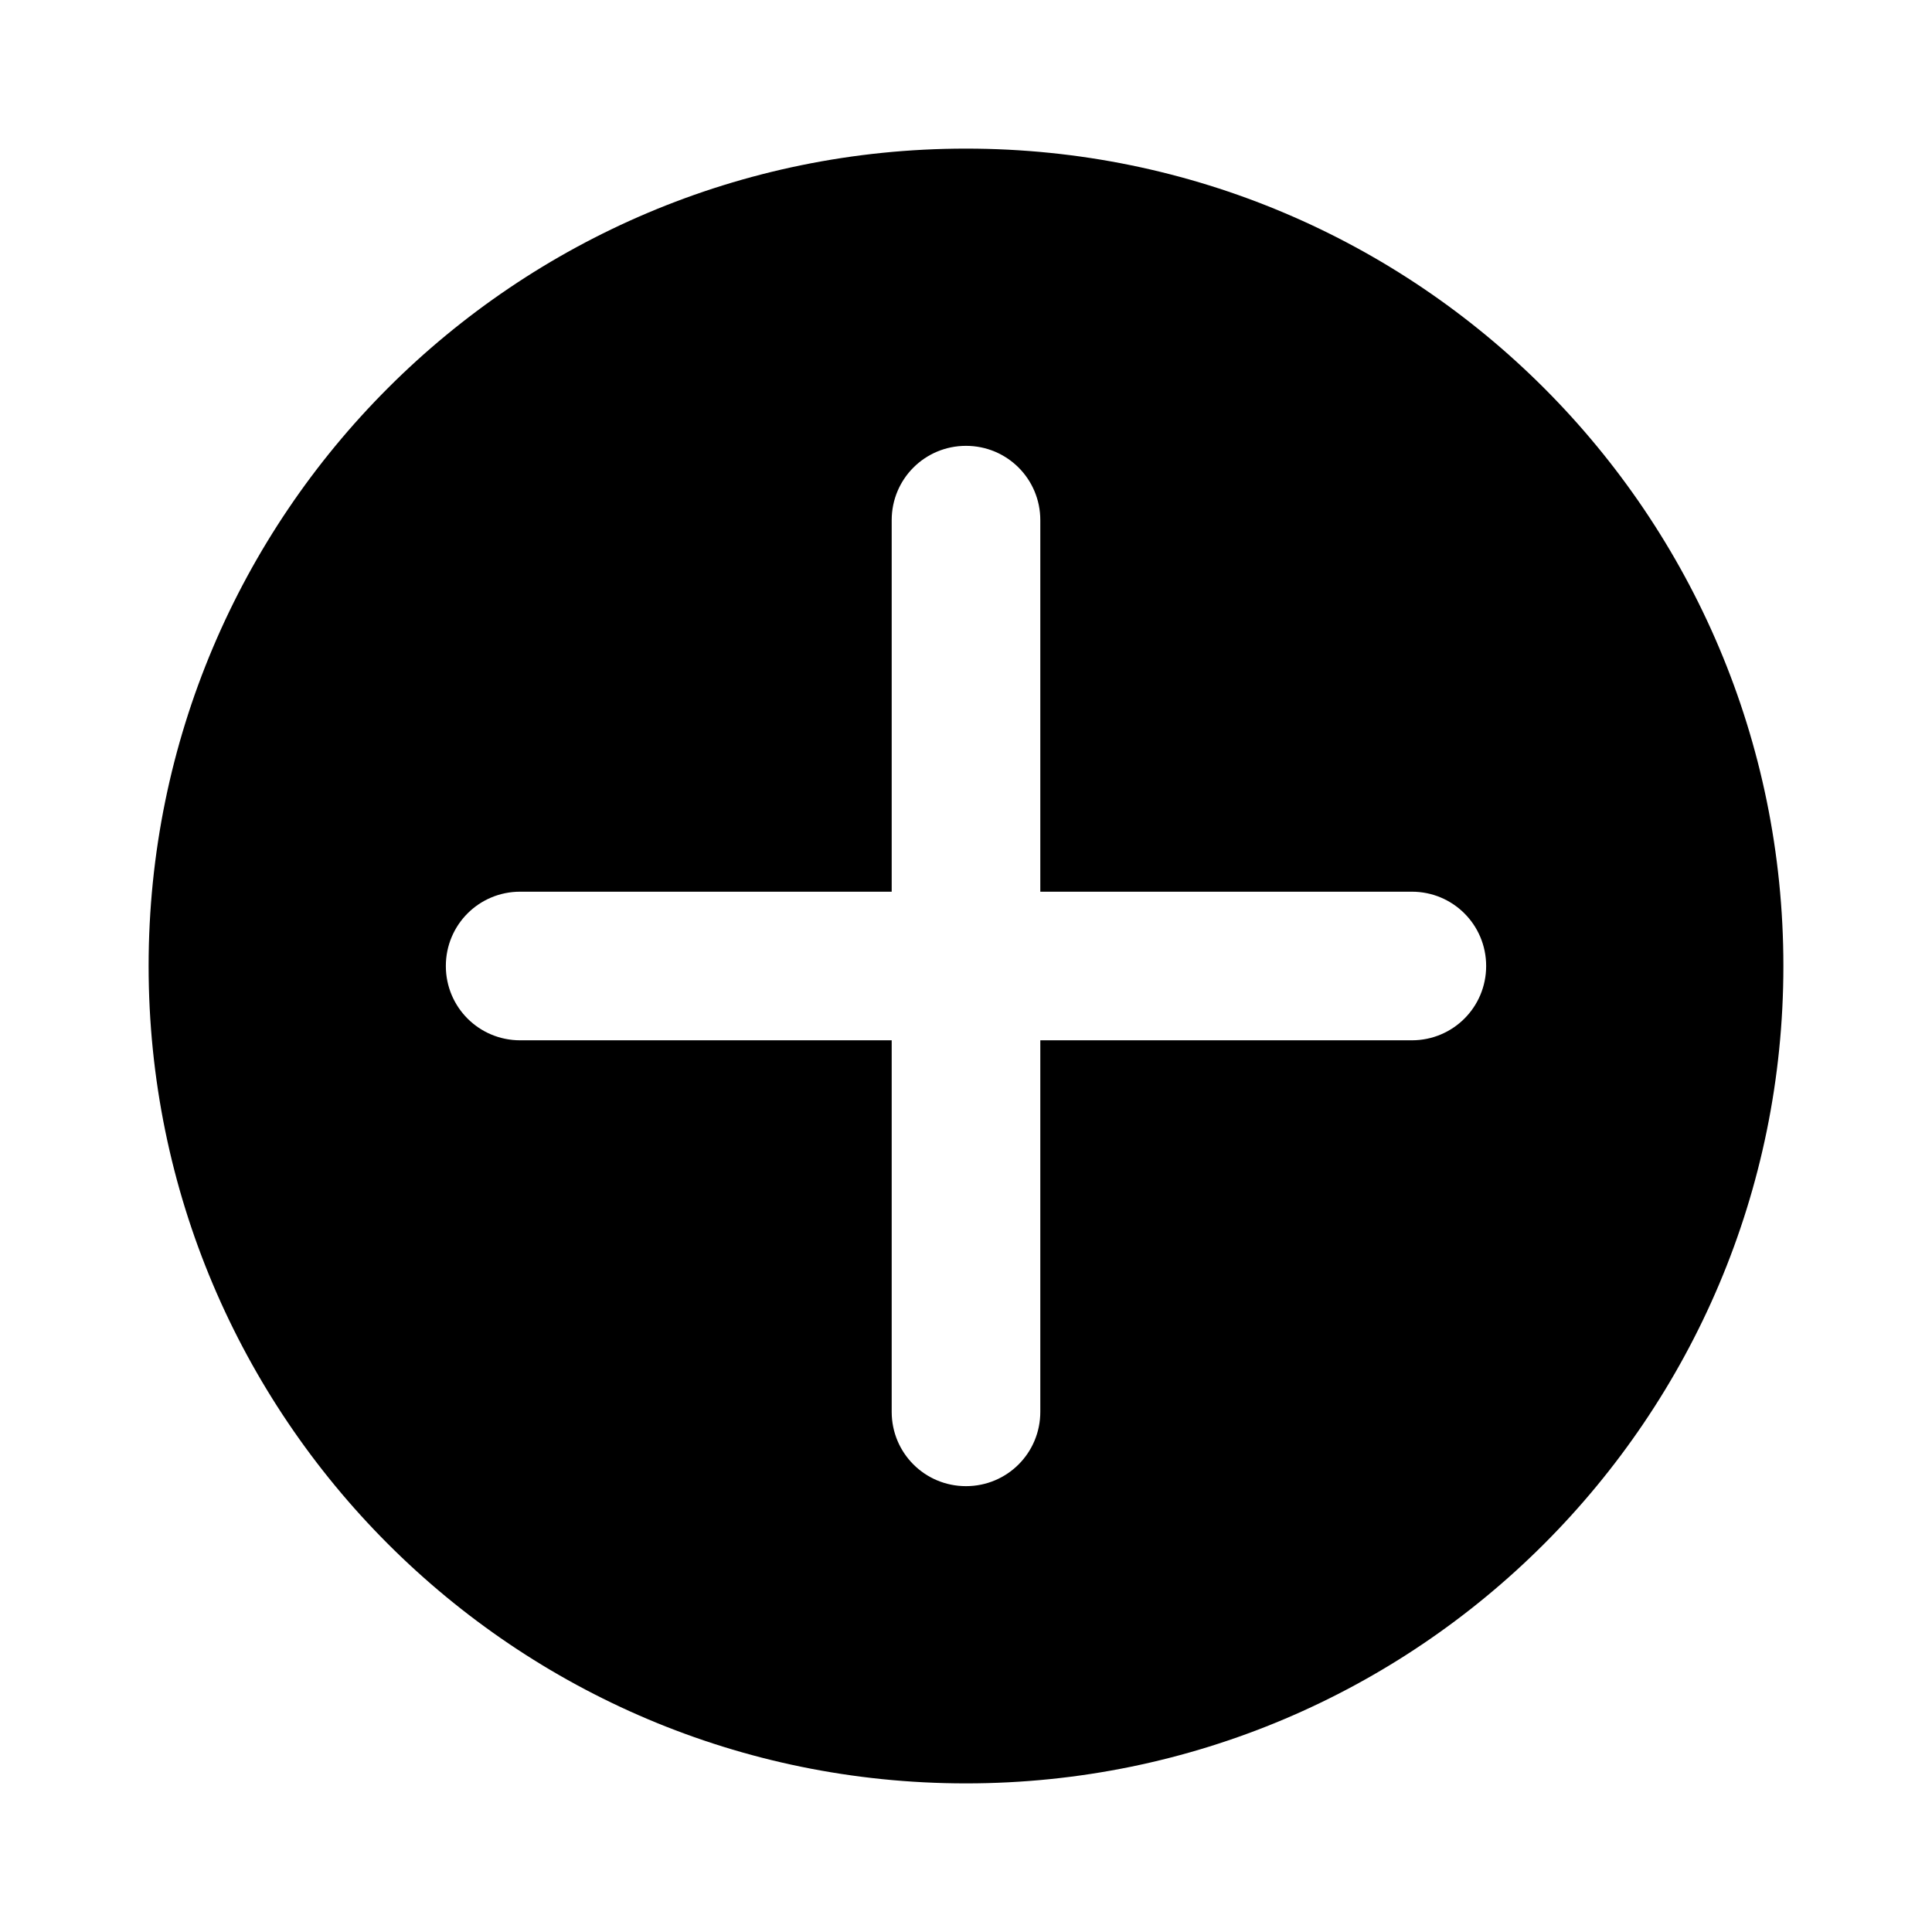
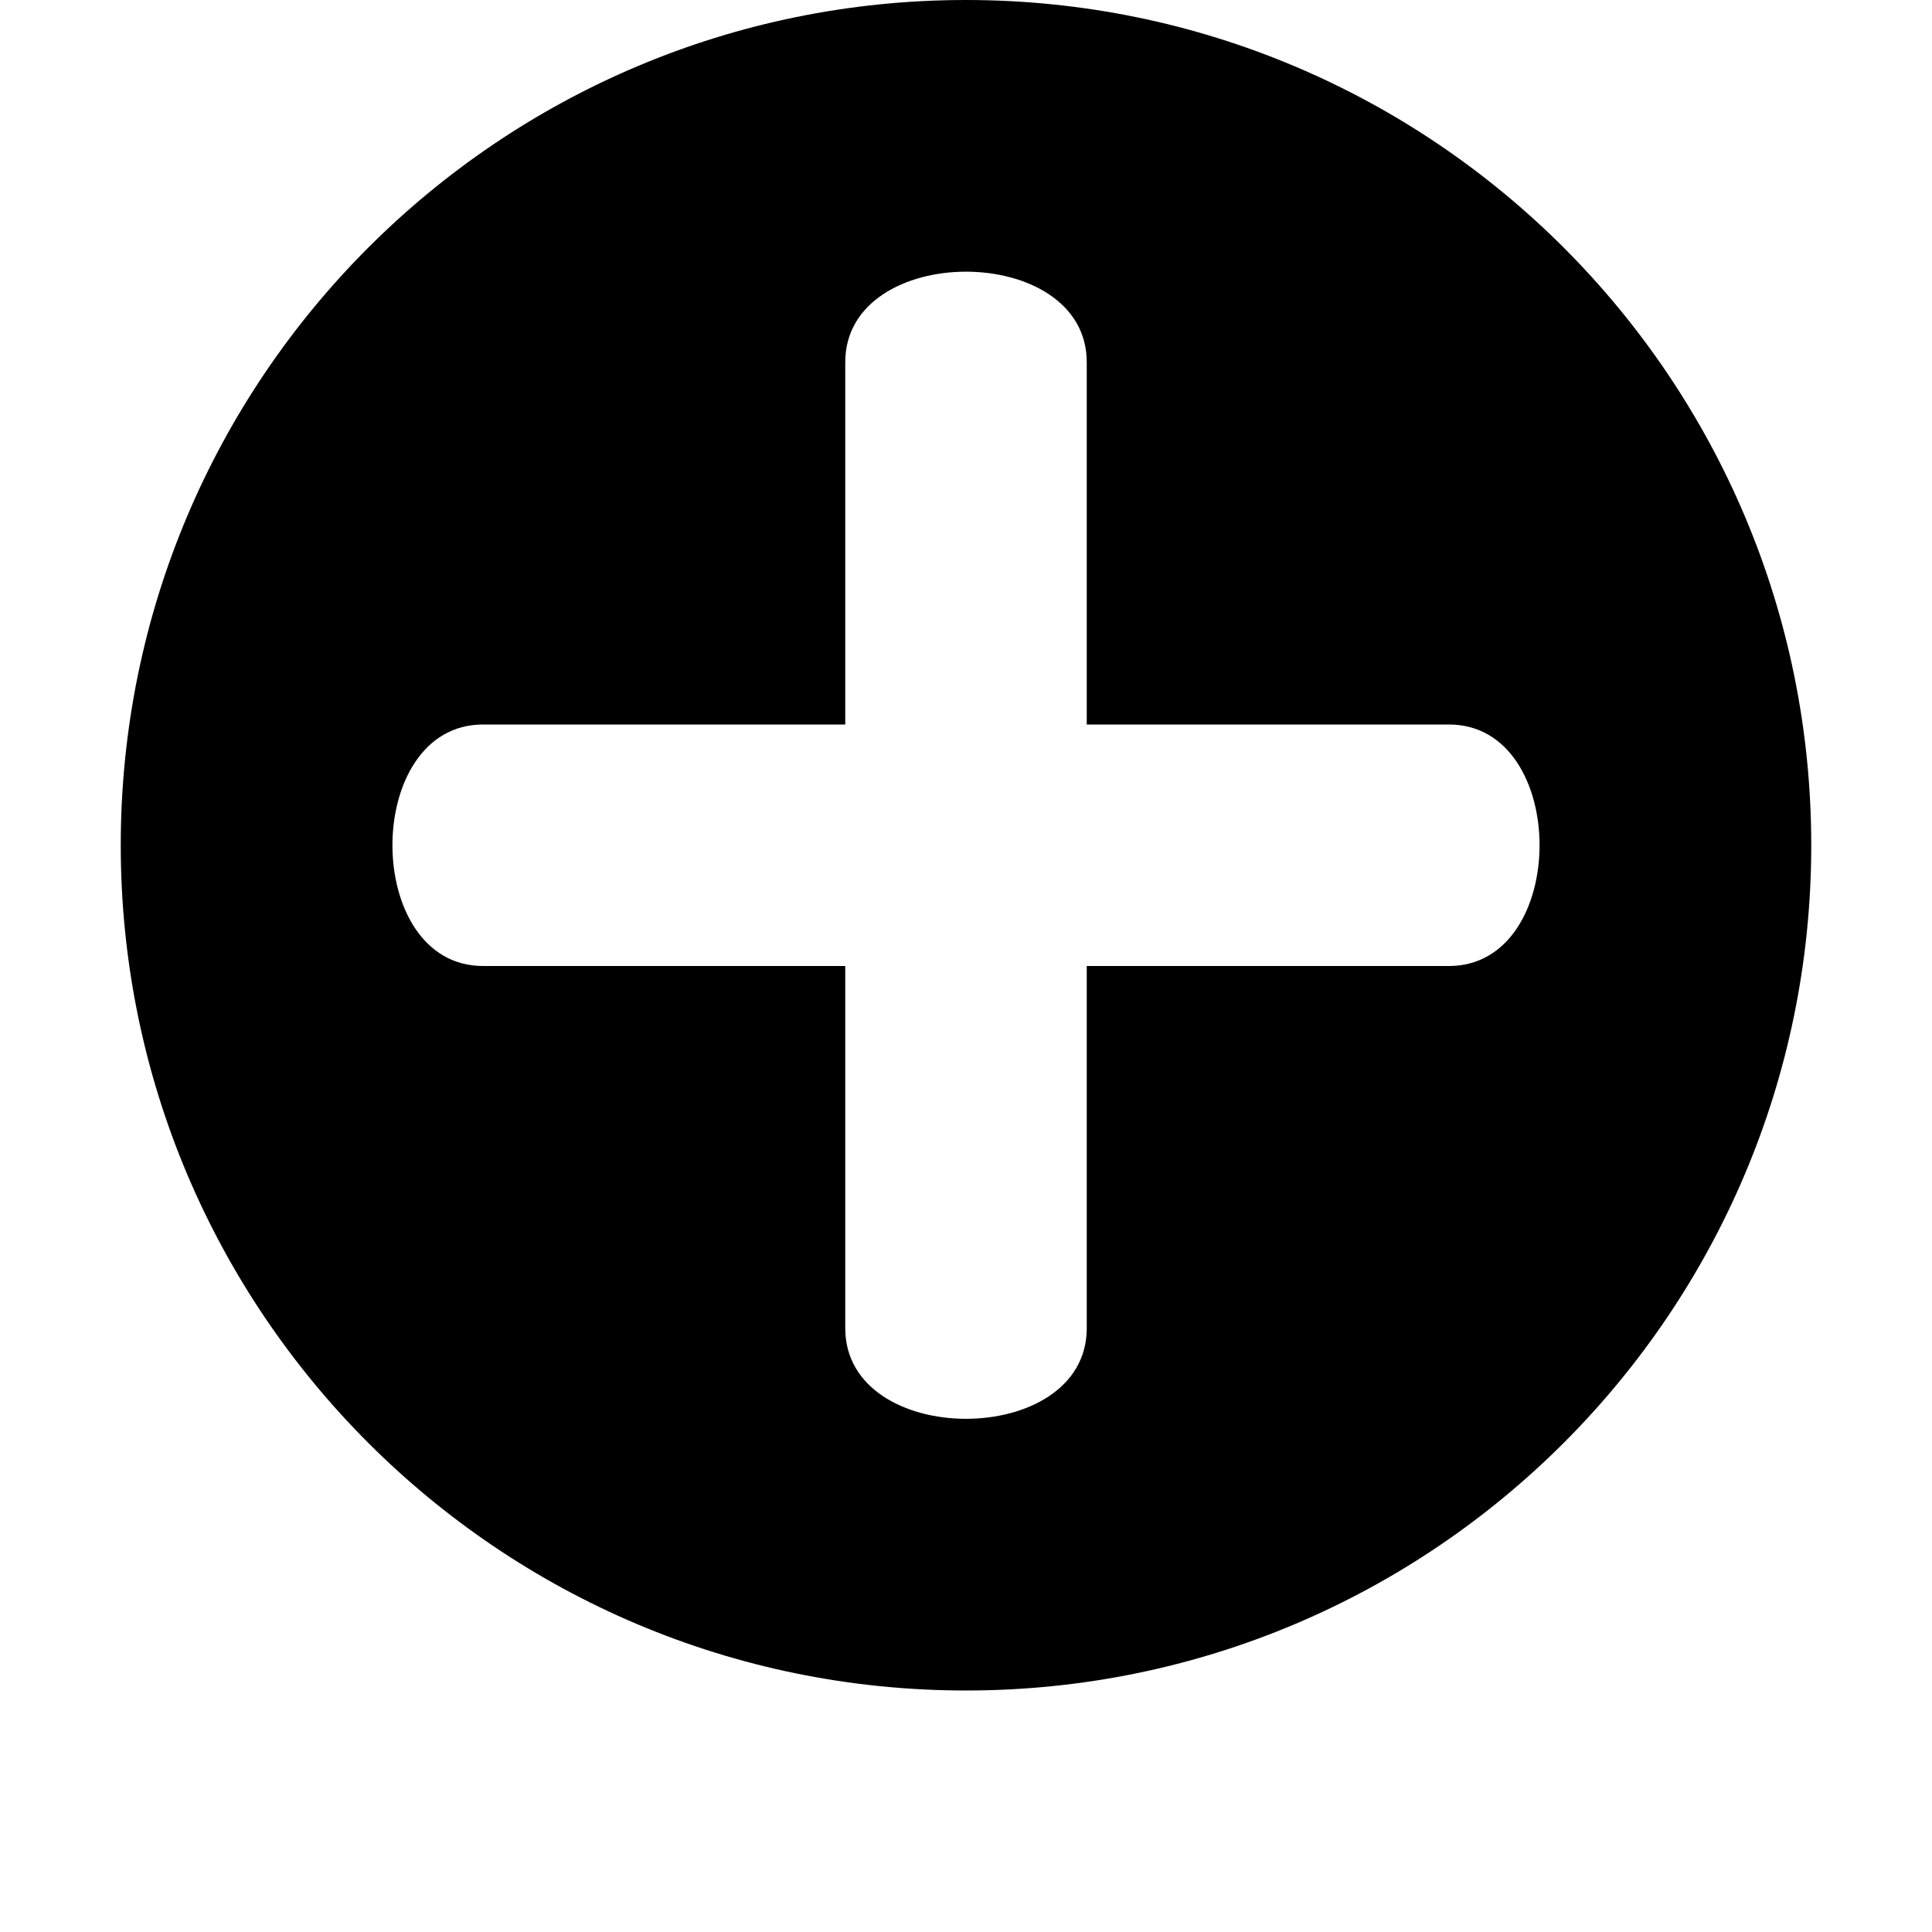
- <svg xmlns="http://www.w3.org/2000/svg" width="13" height="13" fill="currentColor" version="1.1" viewBox="0 0 13 13">
-   <path d="m6.5 1c-3.038 0-5.5 2.462-5.5 5.5s2.462 5.5 5.5 5.5 5.5-2.462 5.5-5.5-2.462-5.5-5.5-5.5zm0 2c0.277 0 0.5 0.223 0.5 0.5v2.5h2.5c0.277 0 0.5 0.223 0.5 0.5s-0.223 0.5-0.5 0.5h-2.5v2.5c0 0.277-0.223 0.5-0.5 0.5s-0.5-0.223-0.5-0.5v-2.5h-2.5c-0.277 0-0.5-0.223-0.5-0.5s0.223-0.5 0.5-0.5h2.5v-2.5c0-0.277 0.223-0.5 0.5-0.5z" stroke-width="1.222" />
+ <svg xmlns="http://www.w3.org/2000/svg" id="svg1" width="16" height="16" fill="currentColor" version="1.1" viewBox="0 0 16 16">
+   <path id="path1" d="M 8,0 C 4.134,0 1,3.134 1,7 1,10.866 4.134,14 8,14 11.866,14 15,10.866 15,7 15,3.134 11.866,0 8,0 Z M 9,3 v 3 h 3 c 1,0 1,2 0,2 H 9 v 3 c 0,1 -2,1 -2,0 V 8 H 4 C 3,8 3,6 4,6 H 7 V 3 C 7,2 9,2 9,3 Z" stroke-width="1.556" />
</svg>
